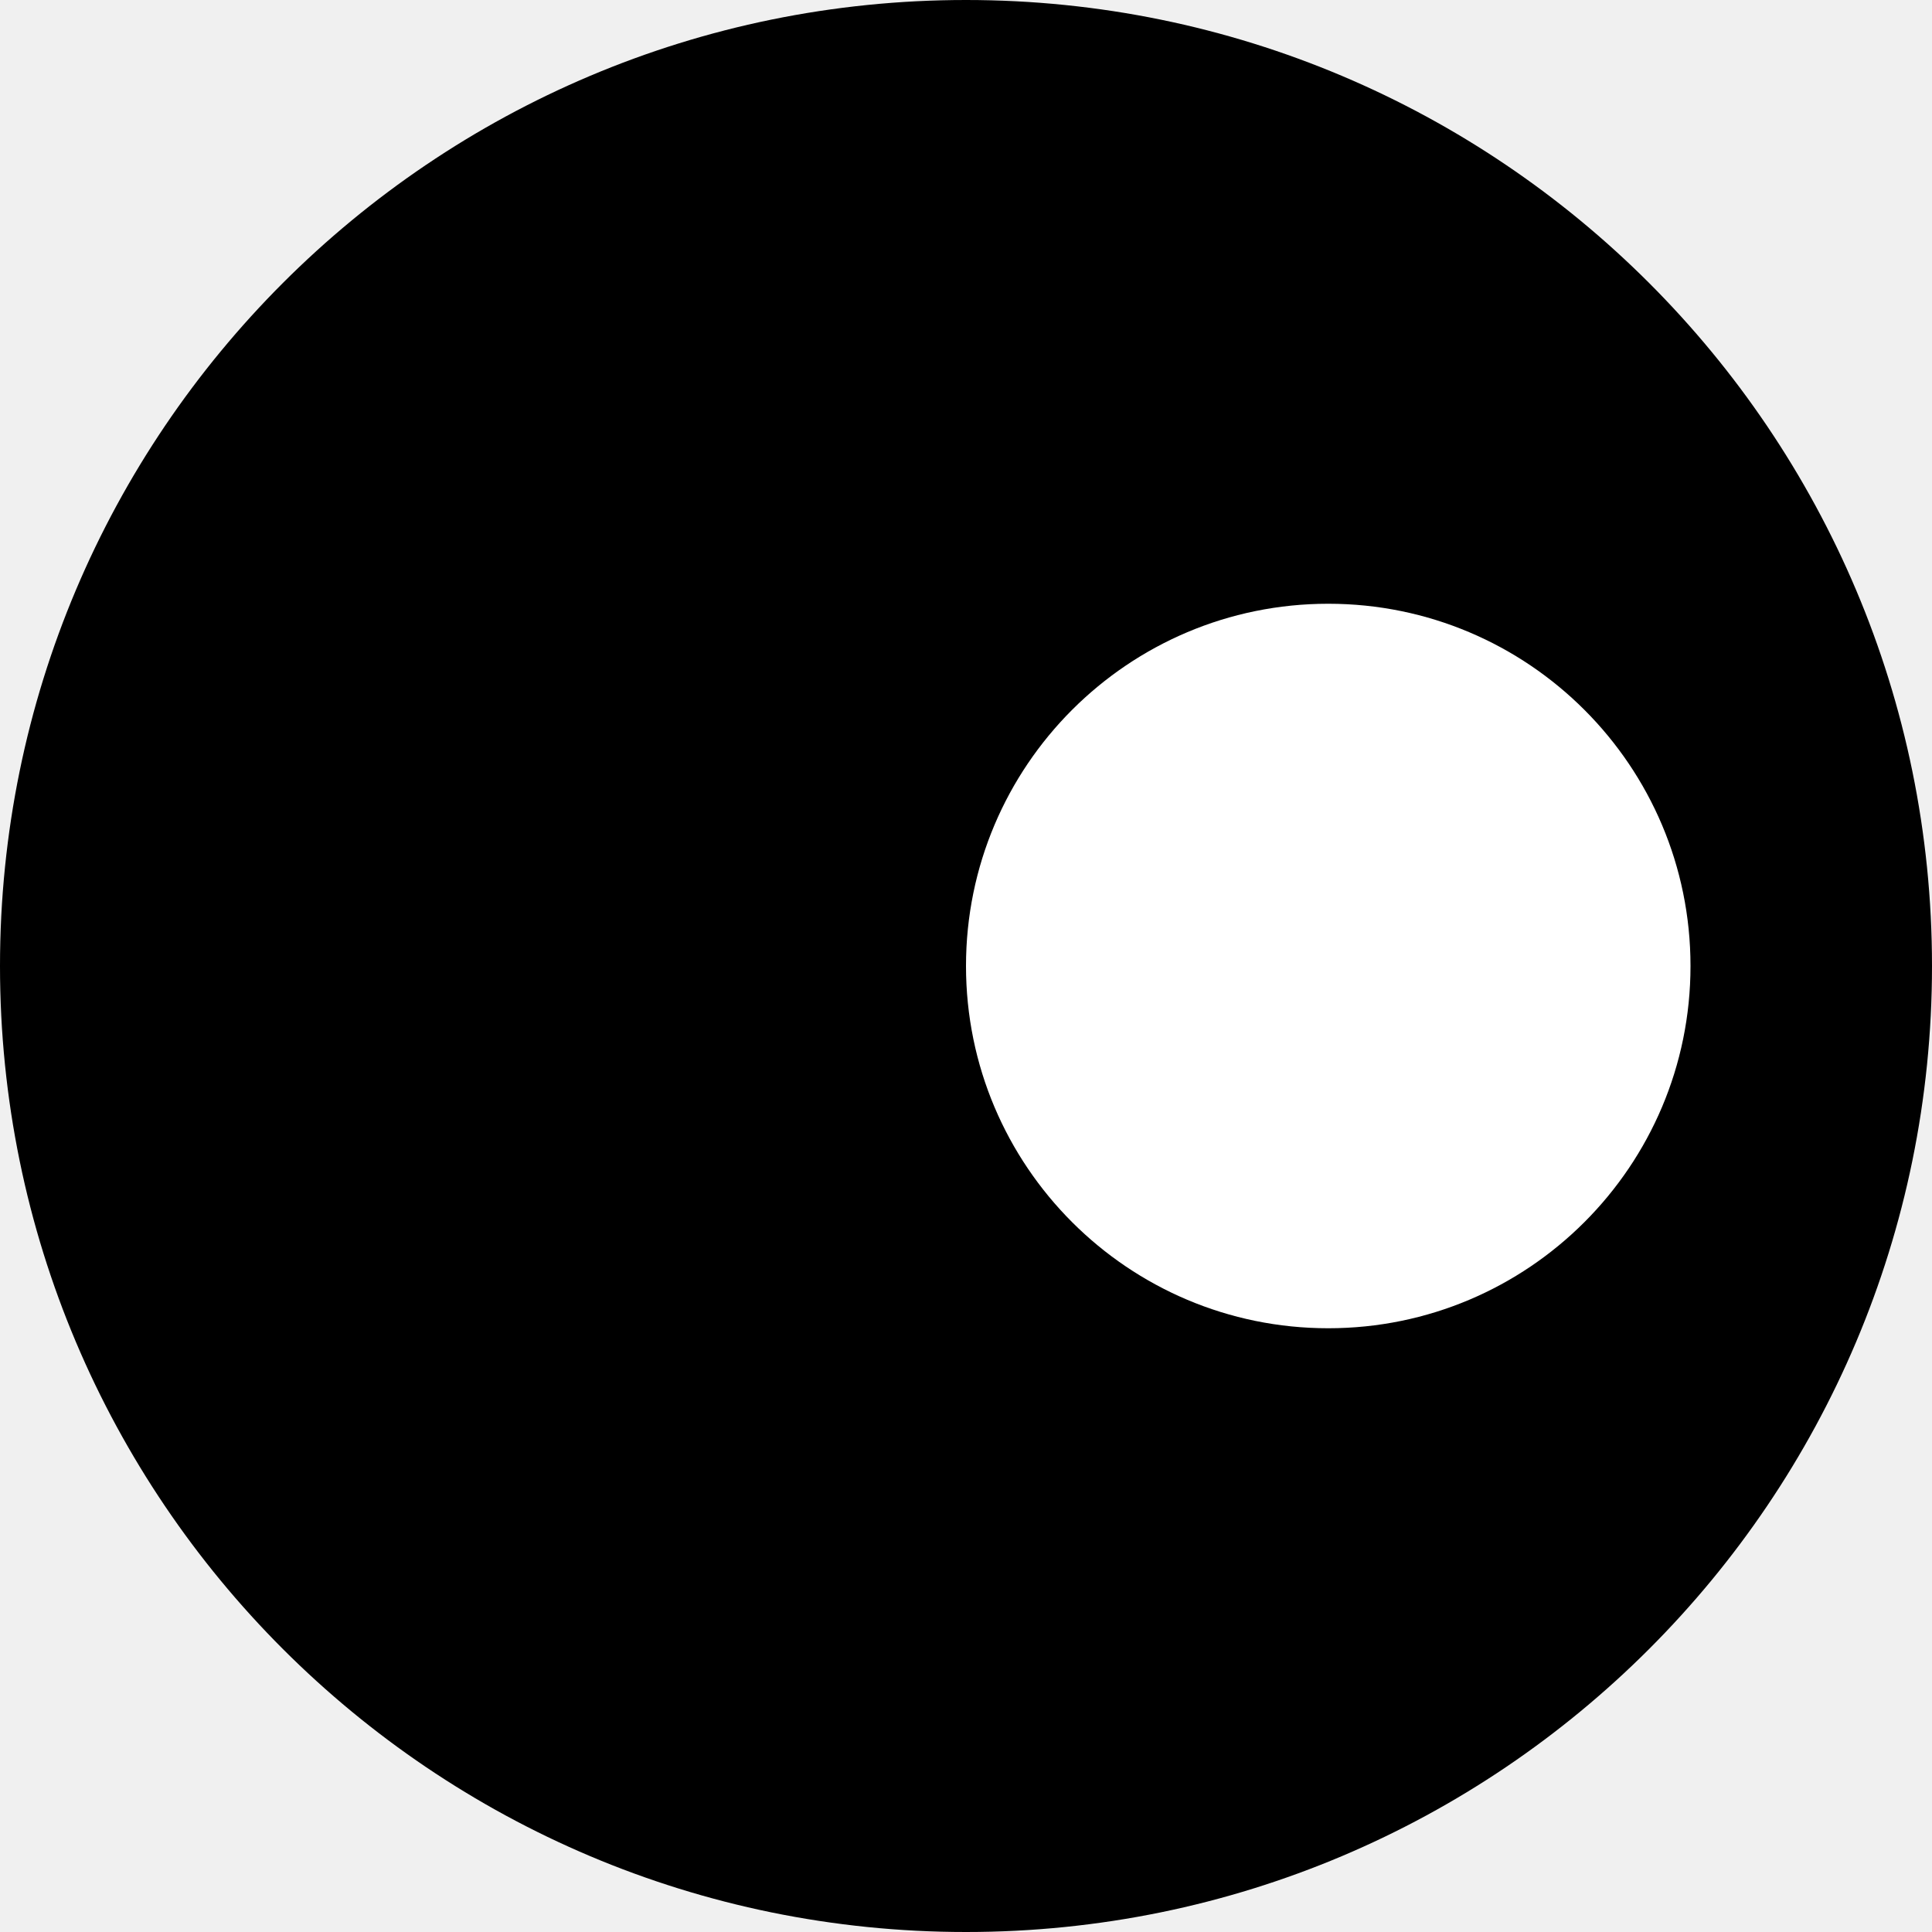
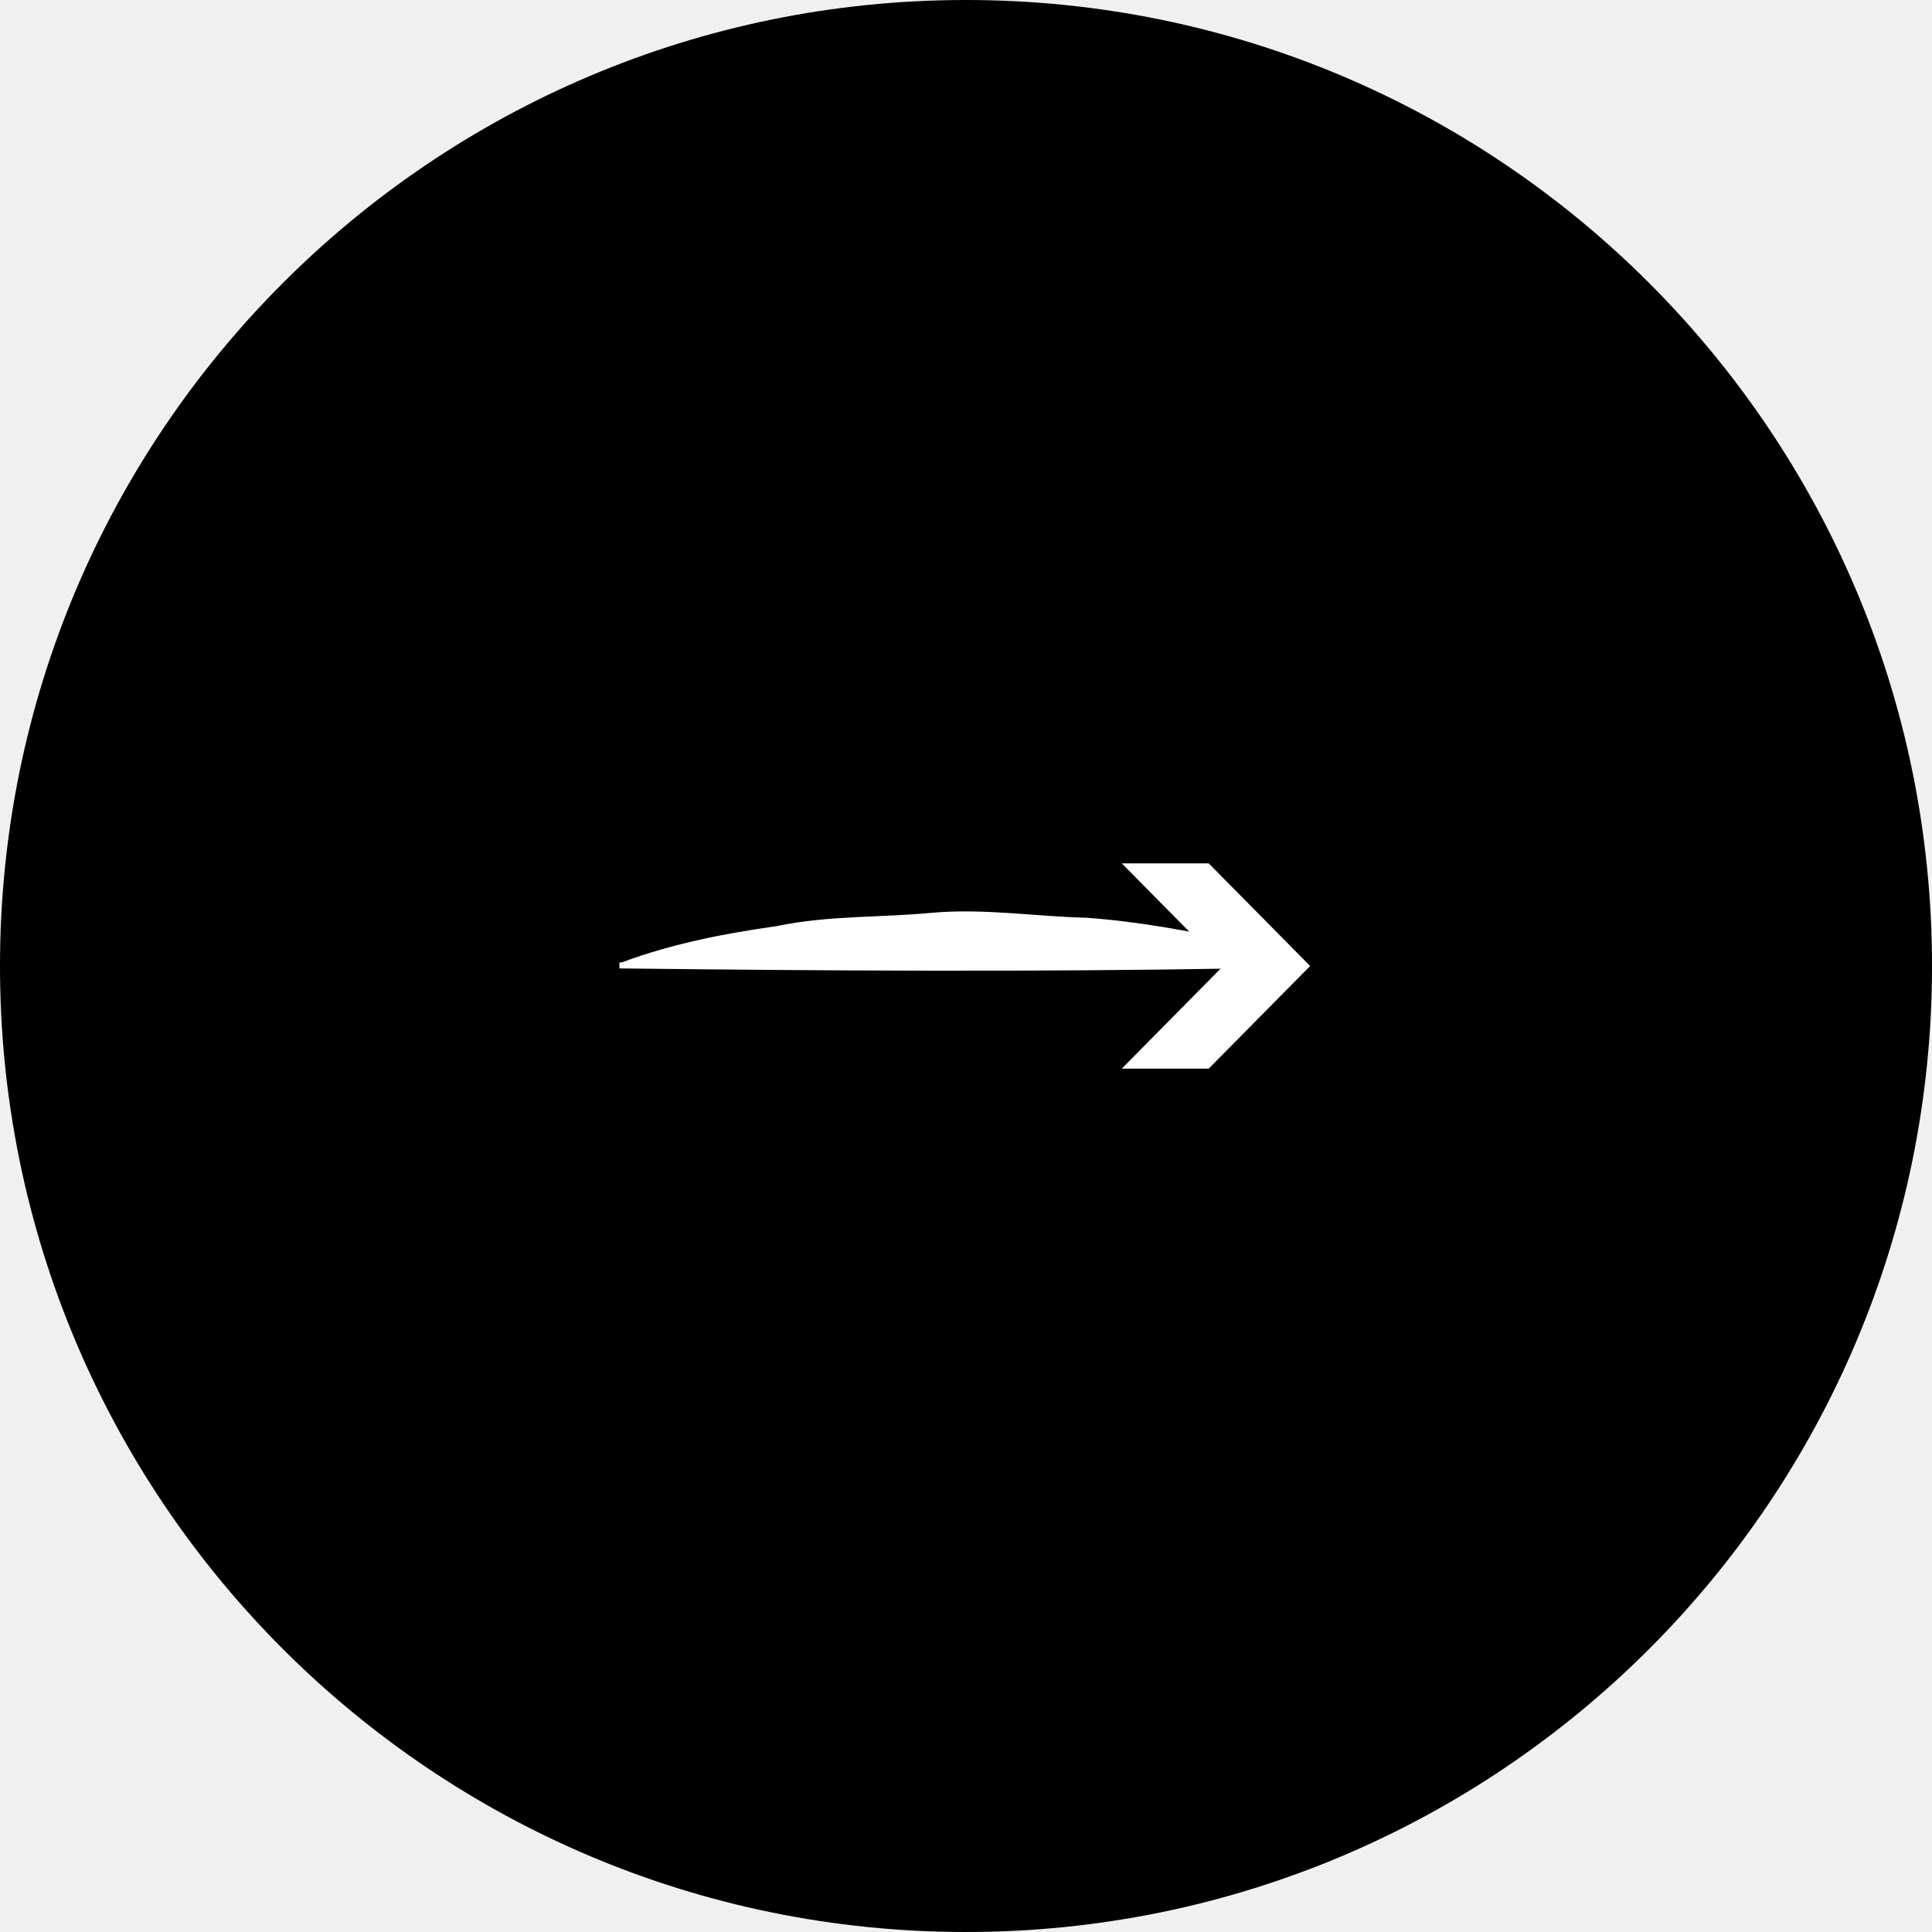
<svg xmlns="http://www.w3.org/2000/svg" id="Calque_1" version="1.1" viewBox="0 0 16 16">
  <defs>
    <style>
      .st0 {
        fill: none;
      }

      .st1 {
        fill: #1d1d1b;
      }

      .st2 {
        clip-path: url(#clippath-1);
      }

      .st3 {
        clip-path: url(#clippath-2);
      }

      .st4 {
        fill: #fff;
      }

      .st5 {
        clip-path: url(#clippath);
      }
    </style>
    <clipPath id="clippath">
      <rect class="st0" x="-48" y="24.68" width="78" height="20" />
    </clipPath>
    <clipPath id="clippath-1">
      <rect class="st0" x="-51.83" y="-40.29" width="156.33" height="221.09" />
    </clipPath>
    <clipPath id="clippath-2">
      <rect class="st0" x="-51.83" y="-40.29" width="156.33" height="221.09" />
    </clipPath>
  </defs>
-   <circle cx="8" cy="8" r="8" />
-   <circle class="st4" cx="11" cy="8" r="3" />
  <g class="st5">
    <g class="st2">
      <g class="st3">
        <path class="st1" d="M.3,11.11c1.69,0,1.69-2.63,0-2.63s-1.69,2.63,0,2.63" />
        <path class="st1" d="M5.54,2.91c1.69,0,1.69-2.63,0-2.63s-1.69,2.63,0,2.63" />
        <path class="st1" d="M1.33,7.36c1.69,0,1.69-2.63,0-2.63s-1.69,2.63,0,2.63" />
        <path class="st1" d="M4.58,10.14c1.69,0,1.69-2.63,0-2.63s-1.69,2.63,0,2.63" />
        <path class="st1" d="M-.19.27c-.09.23-.18.46-.27.69,0,0,.13-.03.11-.03.09-.02.18-.05.27-.07.09-.02.18-.05.27-.07.02,0,.04-.01.06-.02.02,0,.03,0,.05-.02.09-.23.18-.46.27-.69,0,0-.13.03-.11.03-.09.02-.18.05-.27.07-.09.02-.18.05-.27.07l-.06.02s-.03,0-.05.02" />
        <path class="st1" d="M.85,1.28c-.16.14-.27.33-.32.53,0,0,.13-.03.11-.03.09-.02.18-.05.27-.07.09-.02.18-.05.27-.07.02,0,.04-.01.06-.02.02,0,.03,0,.05-.02.05-.2.16-.39.32-.53-.01,0-.02,0-.03,0-.03,0-.05.01-.08.02-.09.02-.18.05-.27.07-.09.02-.18.05-.27.07-.02,0-.04.01-.06.02-.02,0-.03,0-.05.02" />
        <path class="st1" d="M2.16,2.05c-.11.2-.23.39-.34.59.01,0,.02,0,.03,0,.03,0,.05-.01.08-.02.09-.02.18-.05.27-.07.09-.02.18-.05.27-.07.02,0,.04-.01.06-.02.02,0,.03,0,.05-.02.11-.2.23-.39.34-.59-.01,0-.02,0-.03,0-.03,0-.05.01-.08.02-.09.02-.18.05-.27.07-.09.02-.18.05-.27.07-.02,0-.04.01-.06.02-.02,0-.03,0-.05.02" />
        <path class="st1" d="M3.41,3.15c-.3.1-.54.33-.63.64,0,0,.13-.03.11-.03.09-.02.18-.05.27-.07.09-.02.18-.05.27-.07.02,0,.04-.01.06-.02.02,0,.03,0,.05-.02.08-.29.31-.52.59-.62,0,0,0,0-.01,0,0,0,.02,0,.03,0,.05-.02-.06.01-.04,0-.08.02-.15.04-.23.06-.16.04-.31.08-.47.13" />
        <path class="st1" d="M4.42,3.72c-.1.21-.21.43-.31.64,0,0,.12-.03.11-.03.09-.02.18-.05.27-.07.09-.02.18-.05.27-.07.02,0,.04-.01.06-.02.02,0,.03,0,.05-.02.1-.21.2-.43.31-.64,0,0-.12.03-.11.03-.09.02-.18.05-.27.07-.09.02-.18.05-.27.07l-.06.02s-.03,0-.05.02" />
        <path class="st1" d="M5.5,4.63c-.02.23-.1.45-.22.65.01,0,.02,0,.03,0,.03,0,.05-.01.08-.02.09-.02.18-.05.27-.07.09-.02.18-.05.27-.07.02,0,.04-.01.06-.02.02,0,.03,0,.05-.02.13-.19.2-.42.22-.65,0,0-.13.03-.11.03-.09.02-.18.05-.27.07-.09.02-.18.05-.27.07-.01,0-.11.02-.11.03" />
        <path class="st1" d="M-.39,12.64c-.07.31-.22.6-.43.84,0,0,.11-.03.11-.03.09-.02.18-.05.27-.07.09-.02.18-.05.27-.07.02,0,.04-.01.06-.02.02,0,.03,0,.05-.02.22-.23.37-.52.43-.83,0,0-.13.03-.11.03-.09.02-.18.05-.27.07-.09.02-.18.05-.27.07-.01,0-.11.02-.11.03" />
        <path class="st1" d="M1.02,13.63c-.09.16-.18.32-.27.47.01,0,.02,0,.03,0,.03,0,.05-.01.08-.02.09-.02.18-.05.27-.07.09-.02.18-.05.27-.07.02,0,.04-.01.06-.02.02,0,.03,0,.05-.02.09-.16.18-.32.27-.47-.01,0-.02,0-.03,0-.03,0-.05.01-.08.02-.09.02-.18.05-.27.07-.09.02-.18.05-.27.07-.02,0-.04.01-.06.02-.02,0-.03,0-.05.02" />
        <path class="st1" d="M11.91,18.18c1.69,0,1.69-2.63,0-2.63s-1.69,2.63,0,2.63" />
        <path class="st1" d="M1.6,15.08c1.69,0,1.69-2.63,0-2.63s-1.69,2.63,0,2.63" />
        <path class="st1" d="M-.31,17.45c1.69,0,1.69-2.63,0-2.63s-1.69,2.63,0,2.63" />
        <path class="st1" d="M5.9,15.94c1.69,0,1.69-2.63,0-2.63s-1.69,2.63,0,2.63" />
        <path class="st1" d="M10.52,14.75c.07-.01.14-.02.22-.04.13-.02.26-.06.38-.1.09-.02.18-.05.27-.07.01,0,.1-.04.11-.03-.36-.27-.75-.5-1.16-.69-.01,0-.11.03-.11.03-.09.02-.18.05-.27.07-.09.02-.18.05-.27.07-.02,0-.1.04-.11.03.41.19.8.42,1.16.69.25-.07.51-.14.76-.2-.07.01-.14.02-.22.04-.13.02-.26.06-.38.1-.09.02-.18.05-.27.07-.04.01-.07.03-.11.03" />
        <path class="st1" d="M10.44,15.25l-.86-.5s-.12.03-.11.03c-.09.02-.18.05-.27.07-.09.02-.18.05-.27.07-.02,0-.04.01-.06.02-.02,0-.03,0-.05.02l.86.5s.12-.03.11-.03c.09-.02.18-.05.27-.07.09-.02.18-.05.27-.07.02,0,.04-.01.06-.02.02,0,.03,0,.05-.02" />
        <path class="st1" d="M9.74,16.39c-.26-.14-.49-.32-.7-.52,0,0-.12.03-.11.03-.09.02-.18.05-.27.07-.09.02-.18.05-.27.07-.01,0-.11.04-.11.03.21.2.44.38.7.52.01,0,.12-.03.11-.03.09-.02.18-.05.27-.07.09-.02.18-.05.27-.07.02,0,.04-.01.06-.02.02,0,.03,0,.05-.02" />
      </g>
    </g>
  </g>
+   <g>
+     <circle cx="8" cy="8" r="8" />
+     <g>
+       <path class="st4" d="M5.15,7.97c.43-.16.86-.24,1.28-.3.43-.09.86-.07,1.28-.11.43-.04.86.03,1.28.04.43.03.86.11,1.28.2v.22c-1.71.03-3.42.02-5.14,0v-.05Z" />
+       <polygon class="st4" points="9.29 8.85 10.13 8 9.29 7.15 10.01 7.15 10.85 8 10.01 8.85 9.29 8.85" />
+     </g>
+   </g>
</svg>
